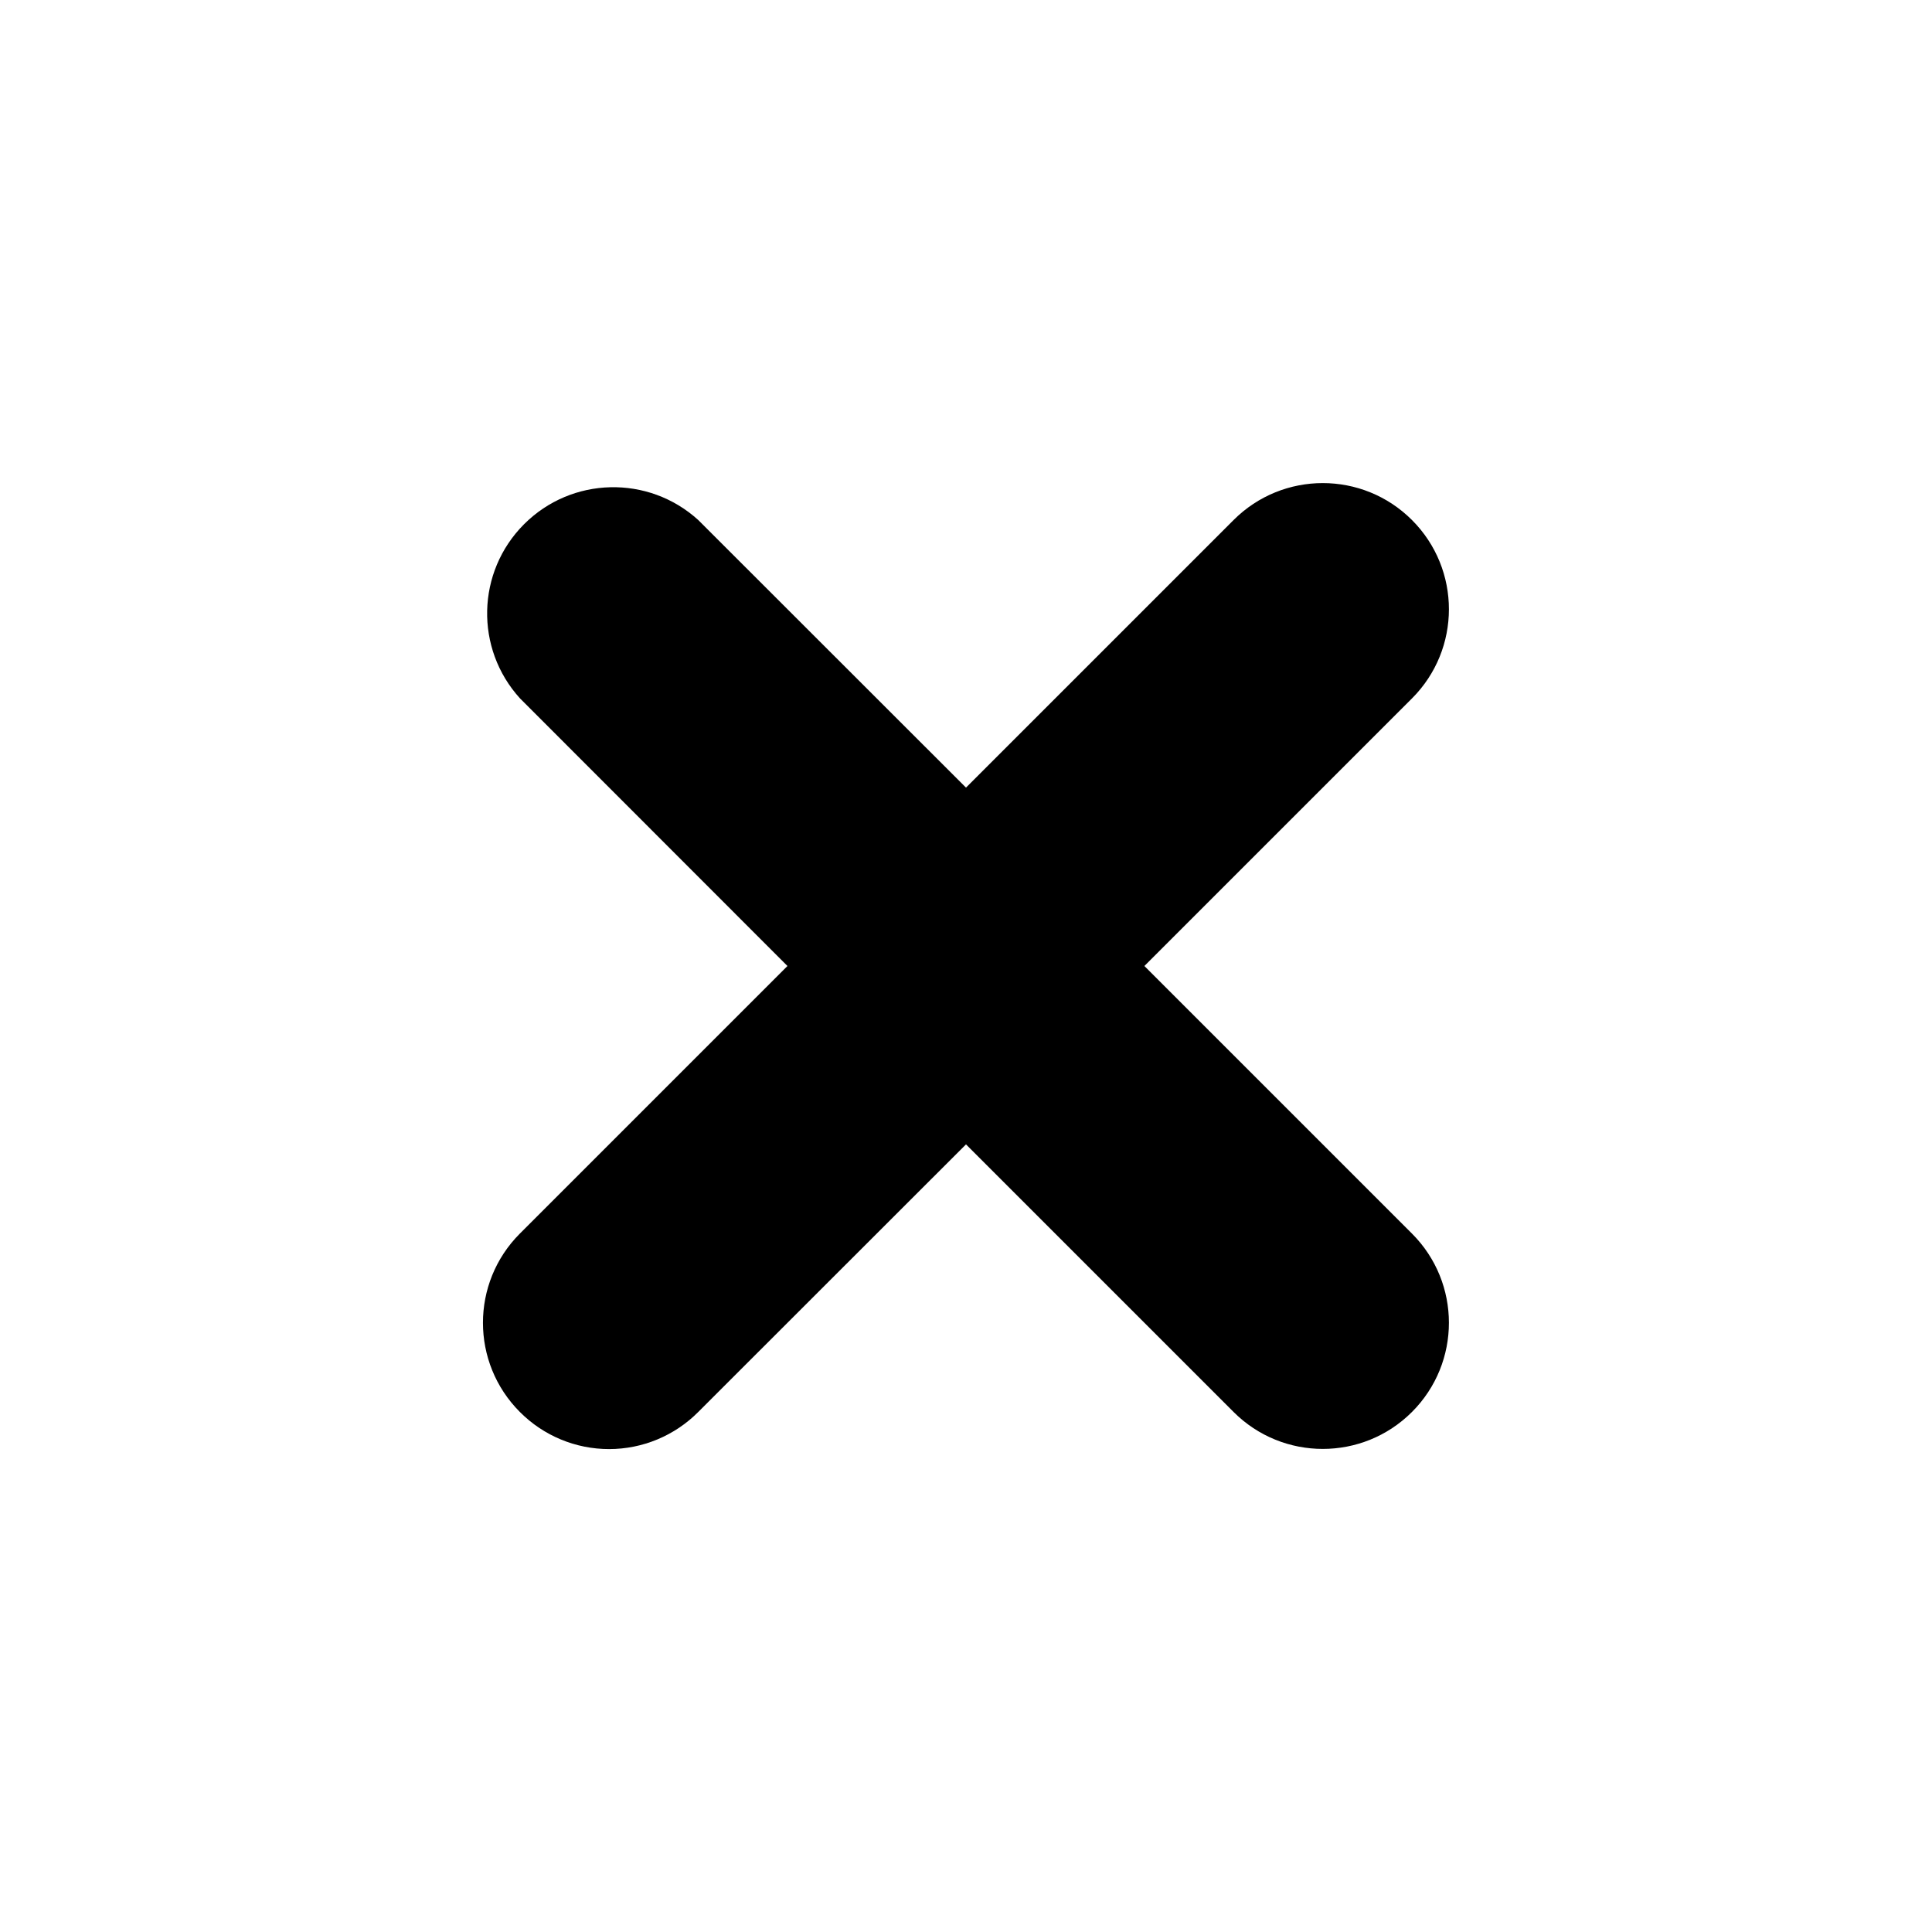
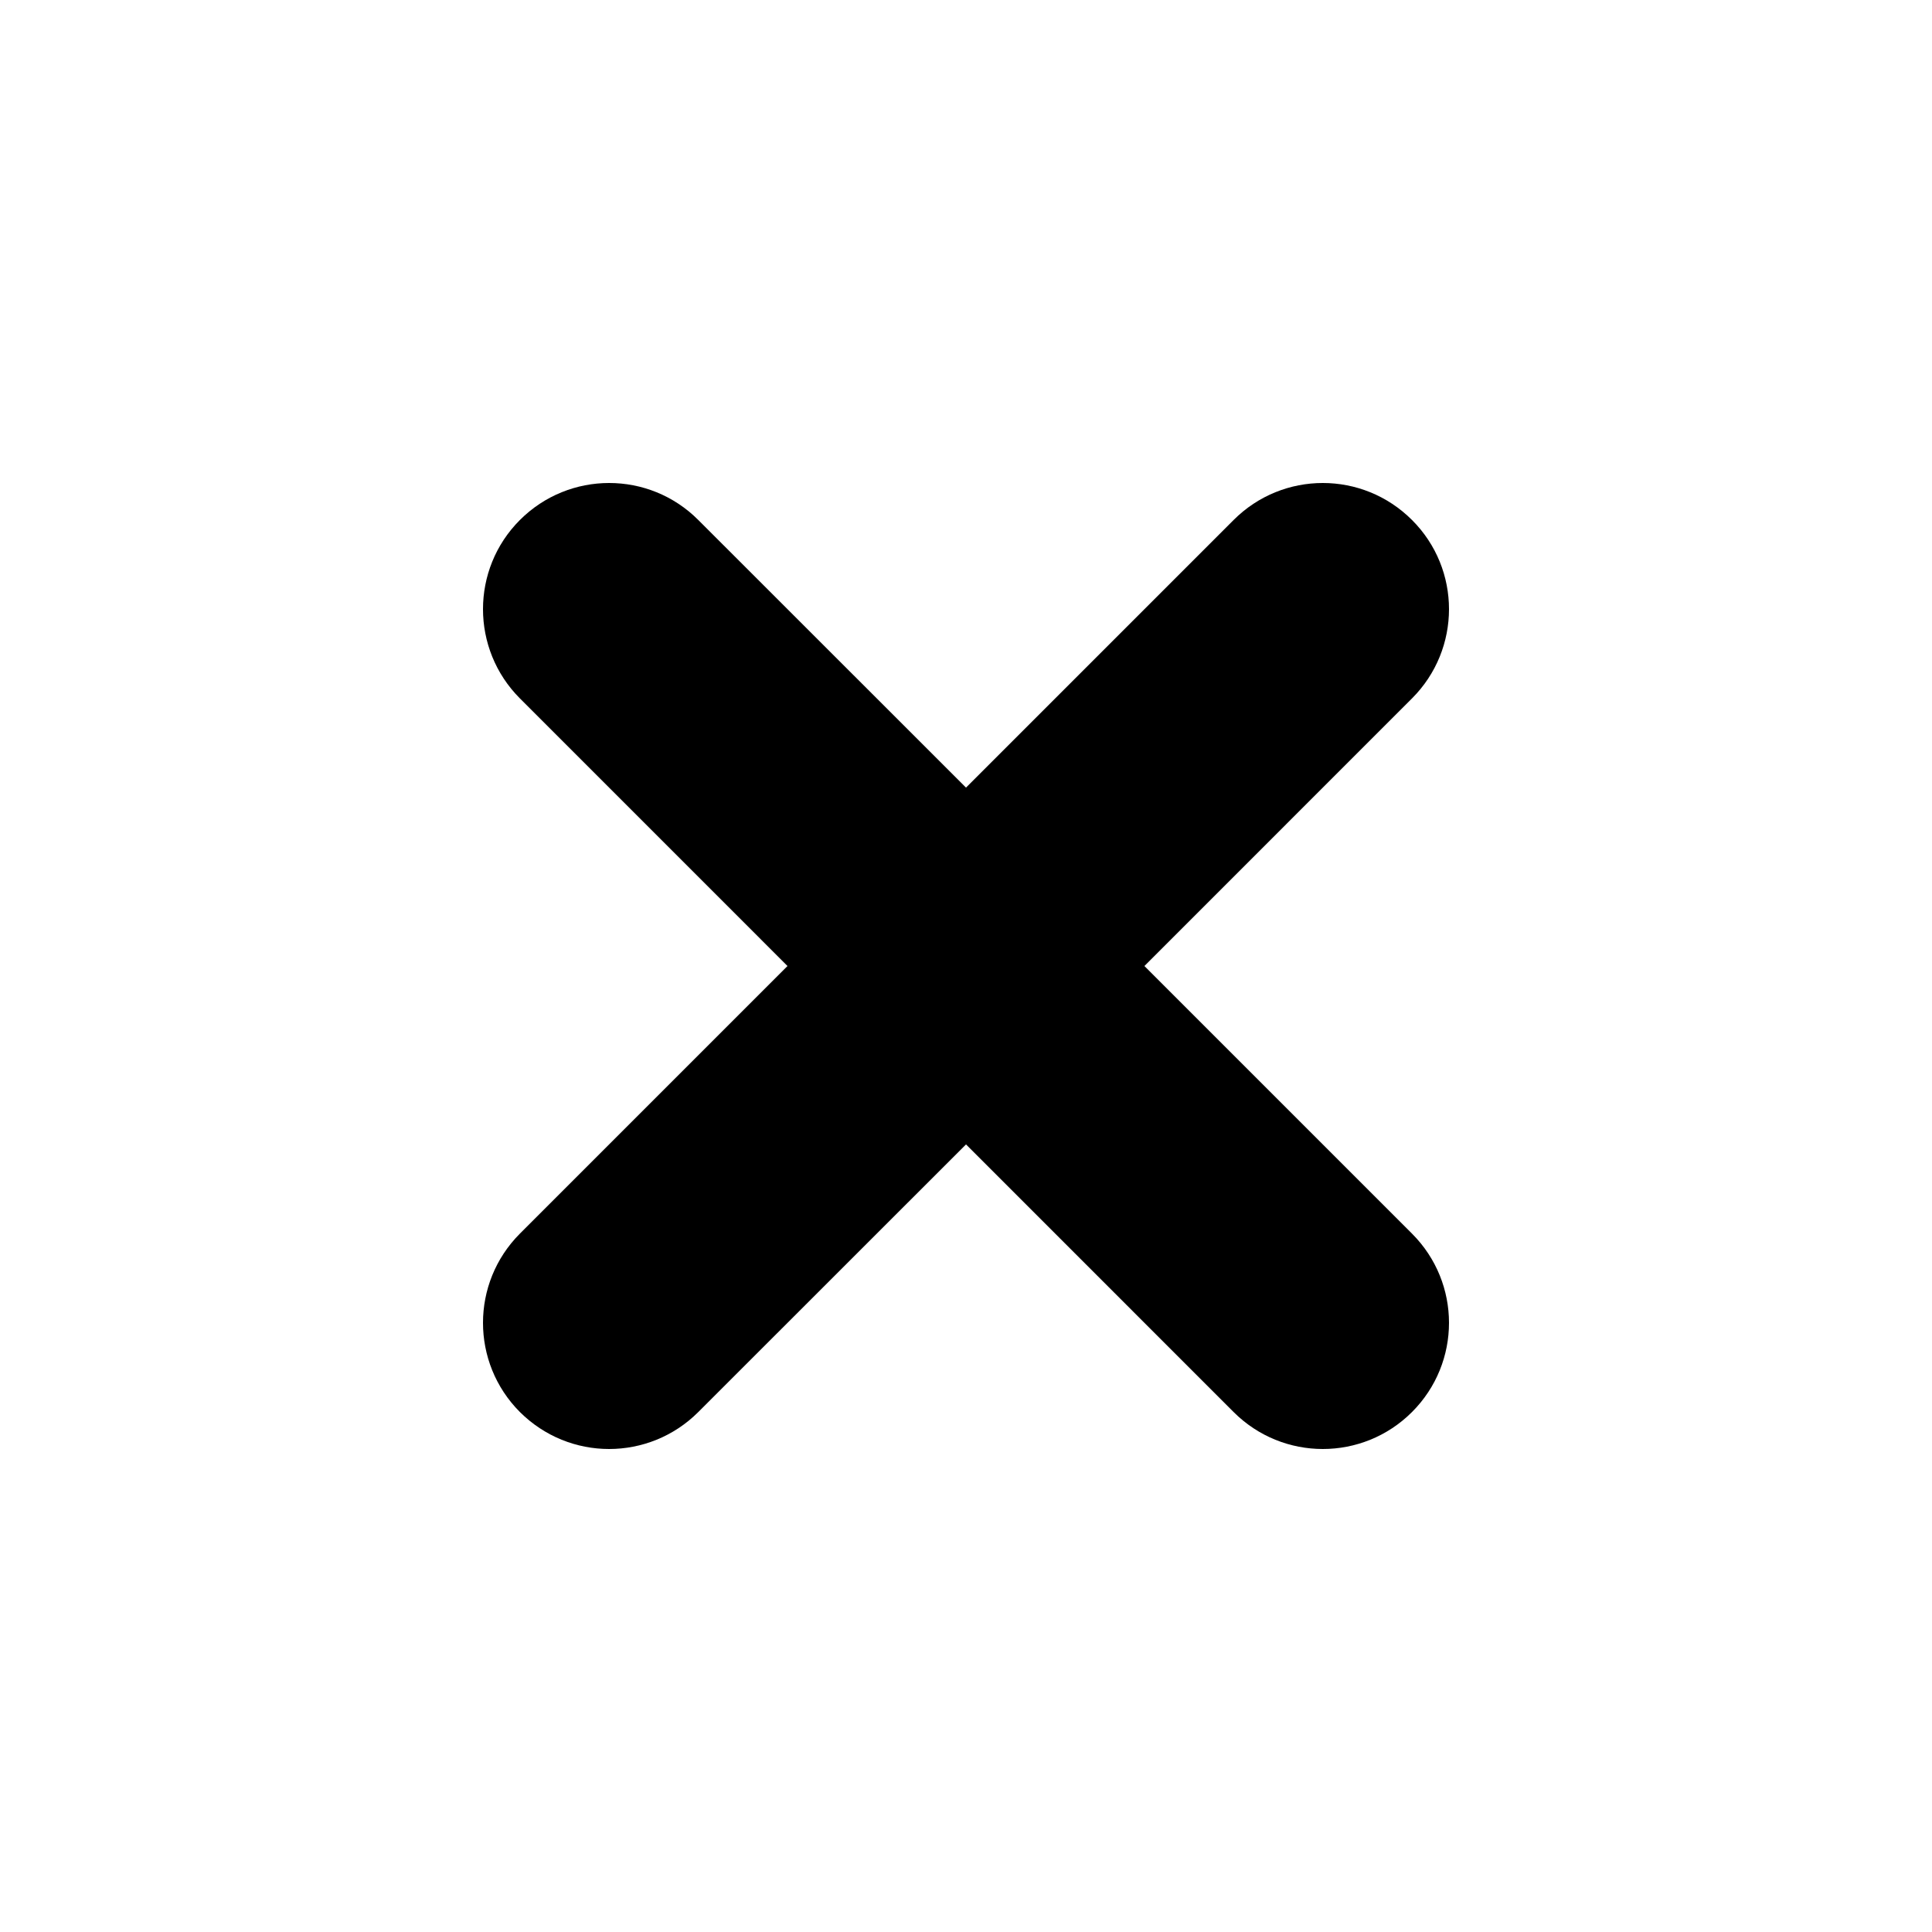
- <svg xmlns="http://www.w3.org/2000/svg" viewBox="0 0 1024 1024" width="16" height="16">
-   <defs>
-     <style />
-   </defs>
-   <path d="M748.373 653.824a66.816 66.816 0 11-94.549 94.55L512 606.548 370.09 748.373a66.645 66.645 0 01-94.549 0 66.901 66.901 0 010-94.549L417.365 512 275.627 370.176a66.901 66.901 0 0194.464-94.55L512 417.452l141.824-141.824a66.816 66.816 0 1194.55 94.549L606.548 512l141.824 141.824z" />
+ <svg xmlns="http://www.w3.org/2000/svg" viewBox="0 0 1024 1024">
+   <path fill="currentColor" fill-rule="evenodd" d="M748.39 653.847c26.146 26.148 26.146 68.412 0 94.56C735.352 761.446 718.234 768 701.115 768c-17.118 0-34.237-6.554-47.276-19.594l-141.83-141.839-141.896 141.84C357.072 761.446 339.954 768 322.836 768c-17.119 0-34.17-6.554-47.277-19.594-26.079-26.147-26.079-68.411 0-94.559l141.83-141.839-141.83-141.838c-26.079-26.148-26.079-68.479 0-94.56 26.146-26.147 68.474-26.147 94.553 0l141.896 141.84 141.83-141.84c26.146-26.147 68.407-26.147 94.553 0 26.145 26.081 26.145 68.412 0 94.56L606.56 512.008l141.83 141.839z" />
</svg>
